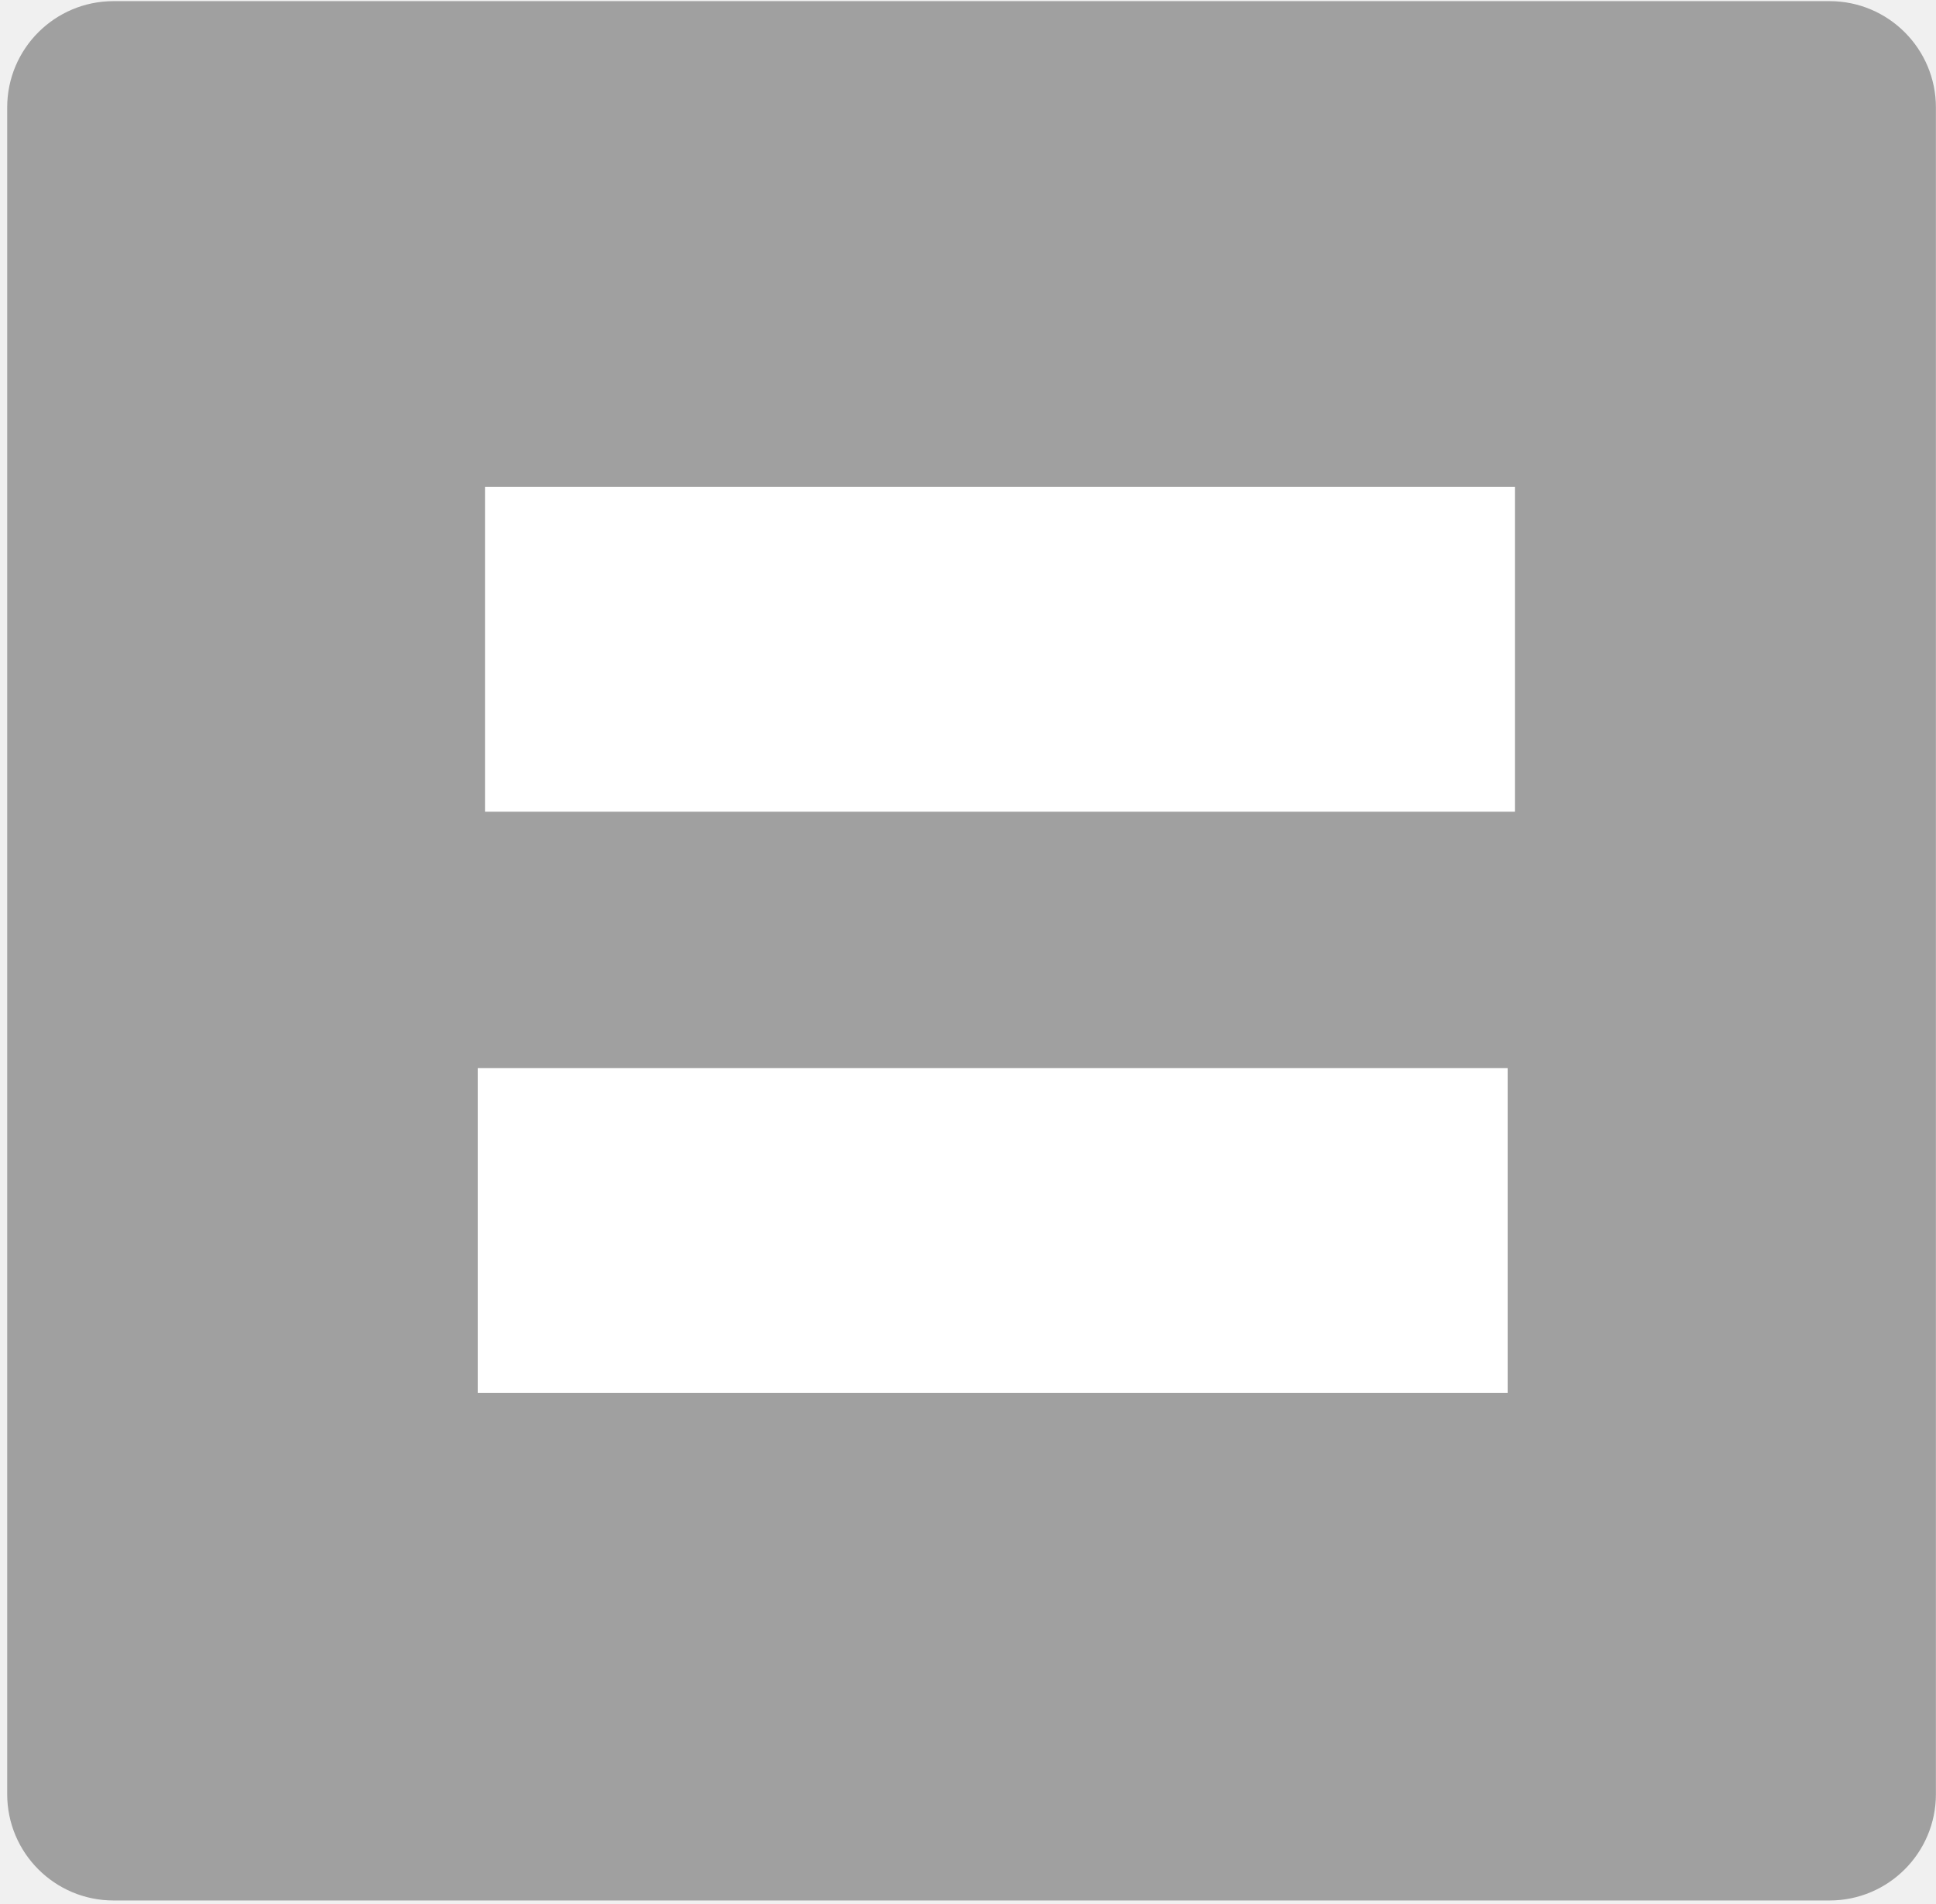
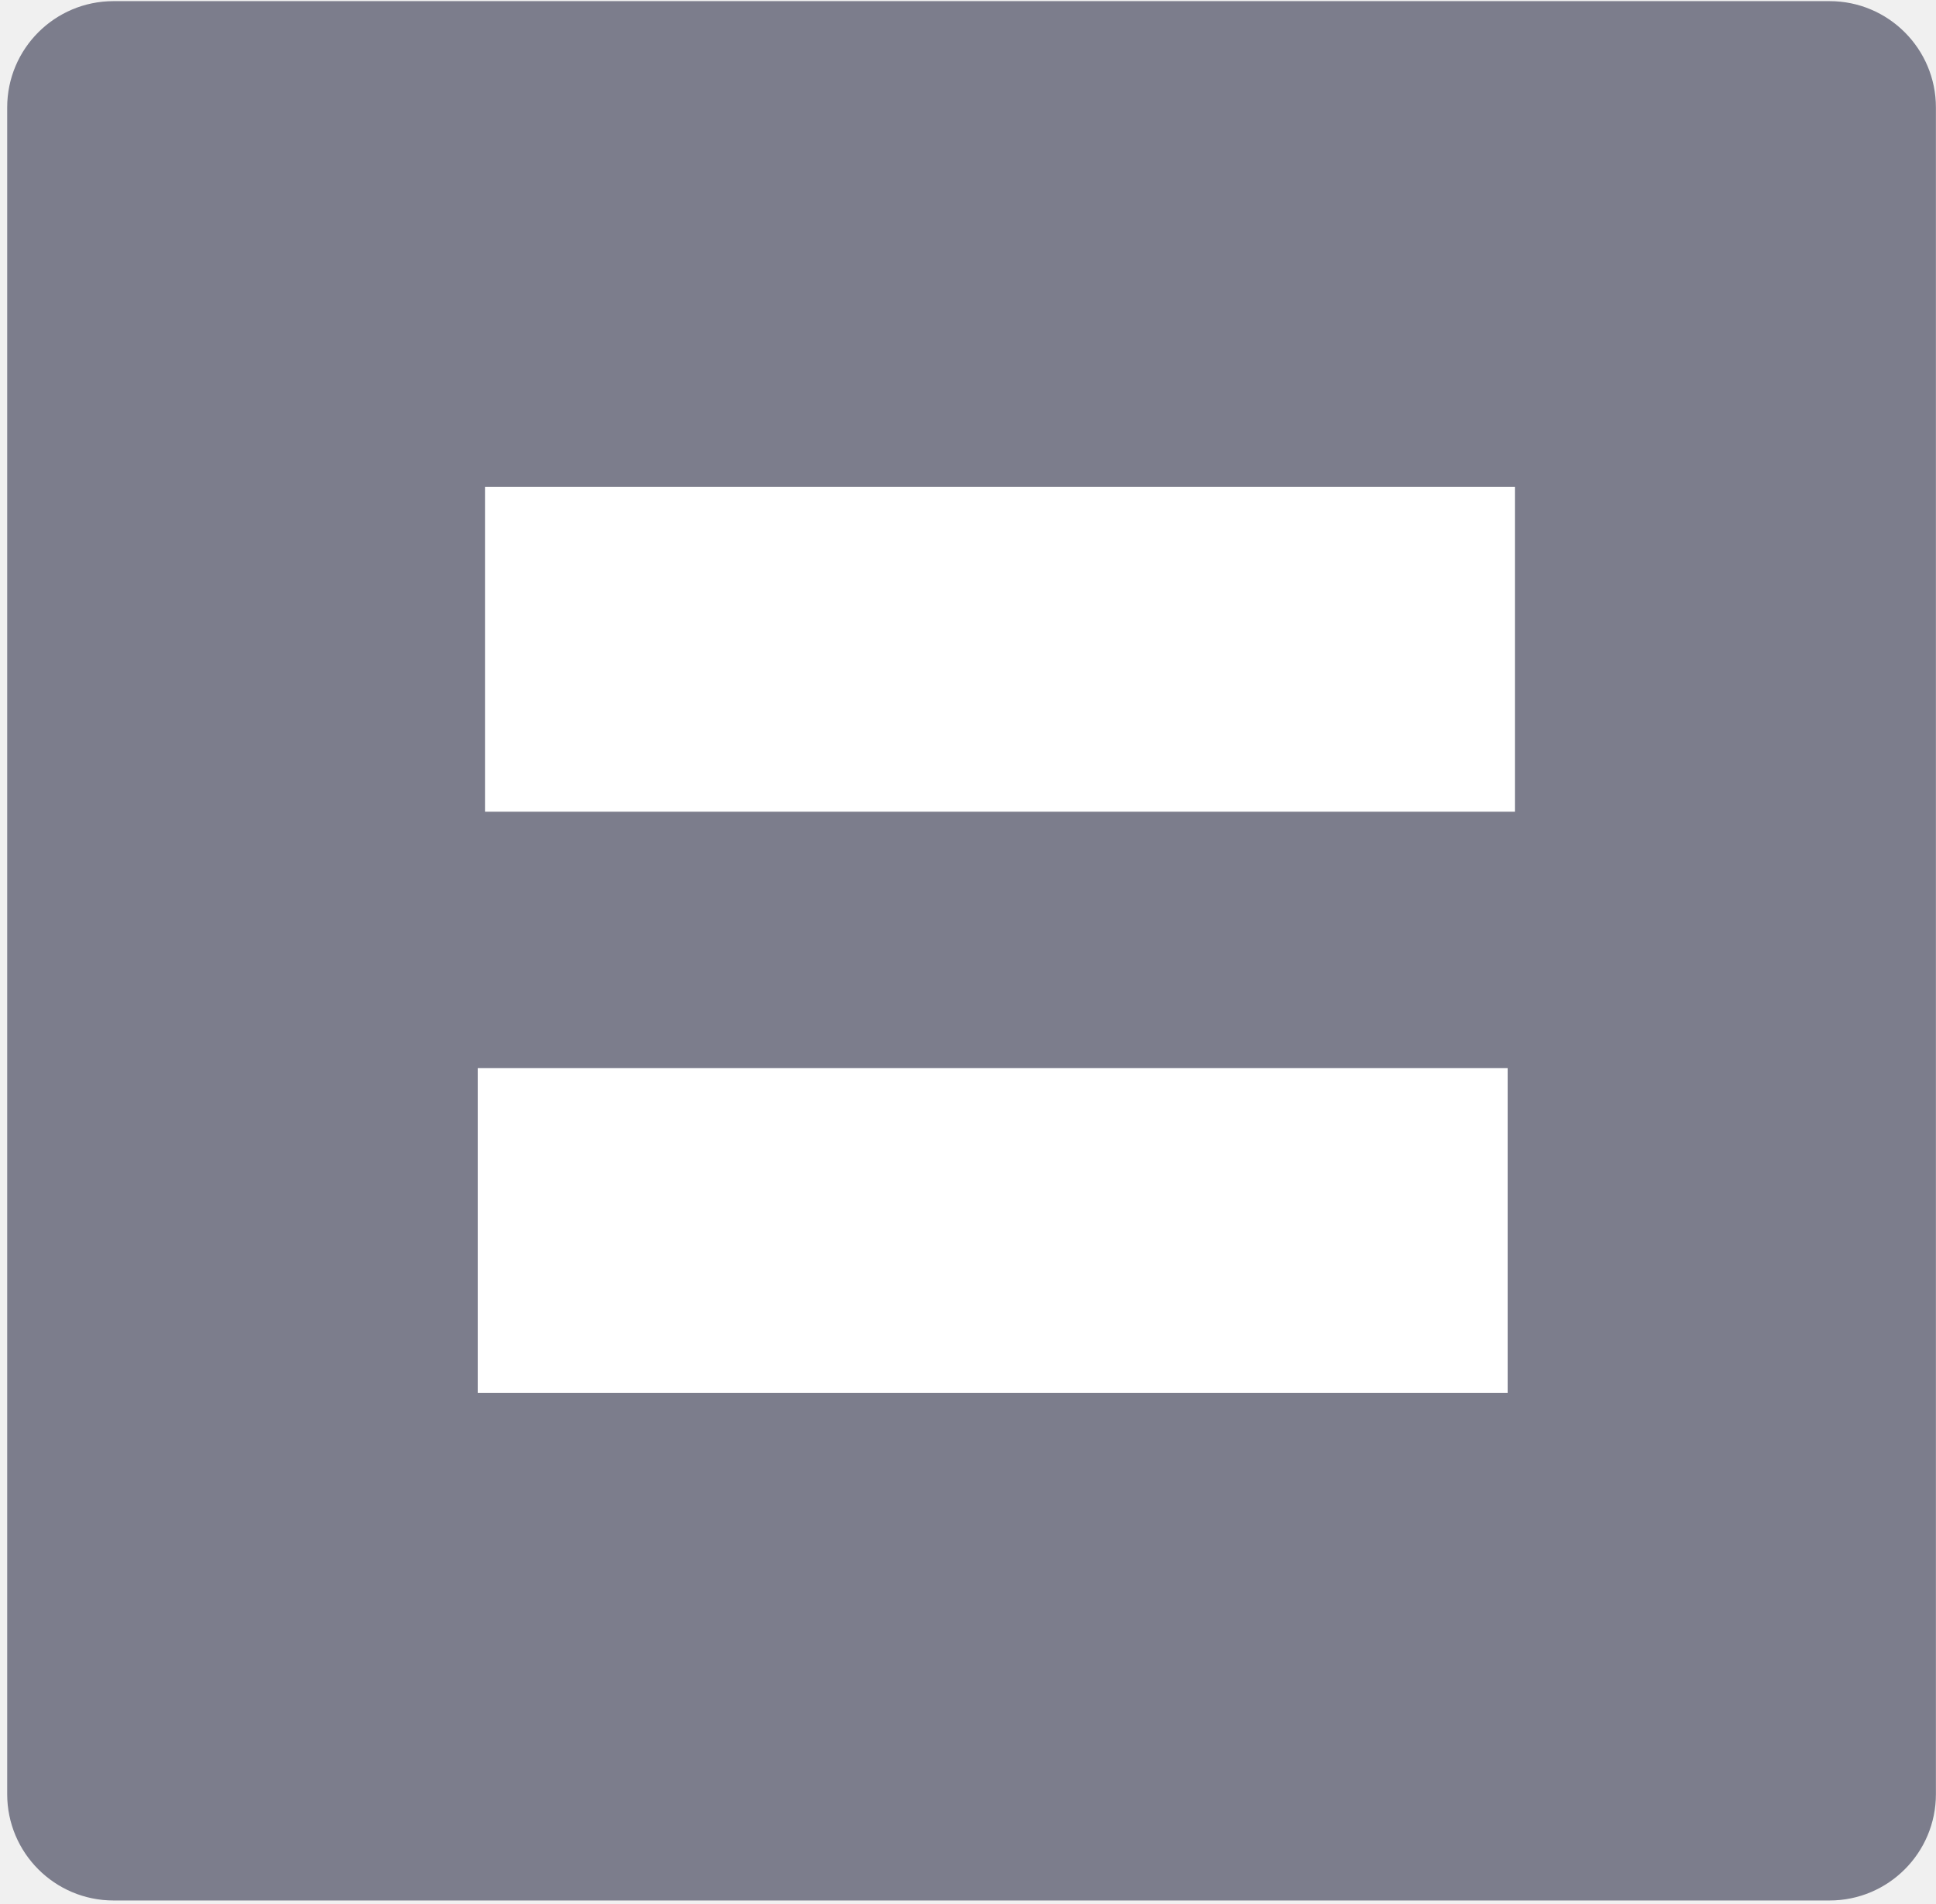
<svg xmlns="http://www.w3.org/2000/svg" xmlns:xlink="http://www.w3.org/1999/xlink" width="1.329mm" height="1.307mm" viewBox="0 0 1.329 1.307" version="1.1" id="svg8">
  <defs id="defs2">
    <linearGradient id="linearGradient831">
      <stop style="stop-color:#000000;stop-opacity:1;" offset="0" id="stop827" />
      <stop style="stop-color:#000000;stop-opacity:0;" offset="1" id="stop829" />
    </linearGradient>
    <linearGradient xlink:href="#linearGradient831" id="linearGradient833" x1="72.945" y1="85.866" x2="73.818" y2="85.866" gradientUnits="userSpaceOnUse" />
  </defs>
  <g id="layer1" transform="translate(-72.76406,-85.07121)">
    <text xml:space="preserve" style="font-style:normal;font-variant:normal;font-weight:normal;font-stretch:normal;font-size:2.822px;line-height:1.25;font-family:'Segoe UI';-inkscape-font-specification:'Segoe UI';font-variant-ligatures:normal;font-variant-caps:normal;font-variant-numeric:normal;font-feature-settings:normal;text-align:justify;letter-spacing:0px;word-spacing:0px;writing-mode:lr-tb;text-anchor:start;fill:#000000;fill-opacity:1;stroke:none;stroke-width:0.265" x="79.375" y="72.104" id="text16" />
-     <rect style="fill:#a0a0a0;fill-opacity:1;stroke:none;stroke-width:0;stroke-miterlimit:1;stroke-dasharray:none;stroke-opacity:1" id="rect1" width="1.324" height="1.304" x="72.769" y="85.072" ry="0.073" />
+     <rect style="fill:#7c7d8c;fill-opacity:1;stroke:none;stroke-width:0;stroke-miterlimit:1;stroke-dasharray:none;stroke-opacity:1" id="rect1" width="1.324" height="1.304" x="72.769" y="85.072" ry="0.073" />
    <path style="fill:#50505a;fill-opacity:1;fill-rule:evenodd;stroke:#ffffff;stroke-width:0.223px;stroke-linecap:butt;stroke-linejoin:miter;stroke-opacity:1" d="m 73.092,85.916 h 0.707" id="path2-5-3" />
    <path style="fill:#898792;fill-opacity:1;fill-rule:evenodd;stroke:#ffffff;stroke-width:0.223;stroke-linecap:butt;stroke-linejoin:miter;stroke-dasharray:none;stroke-opacity:1" d="m 73.097,85.517 h 0.707" id="path2-5" />
  </g>
</svg>
